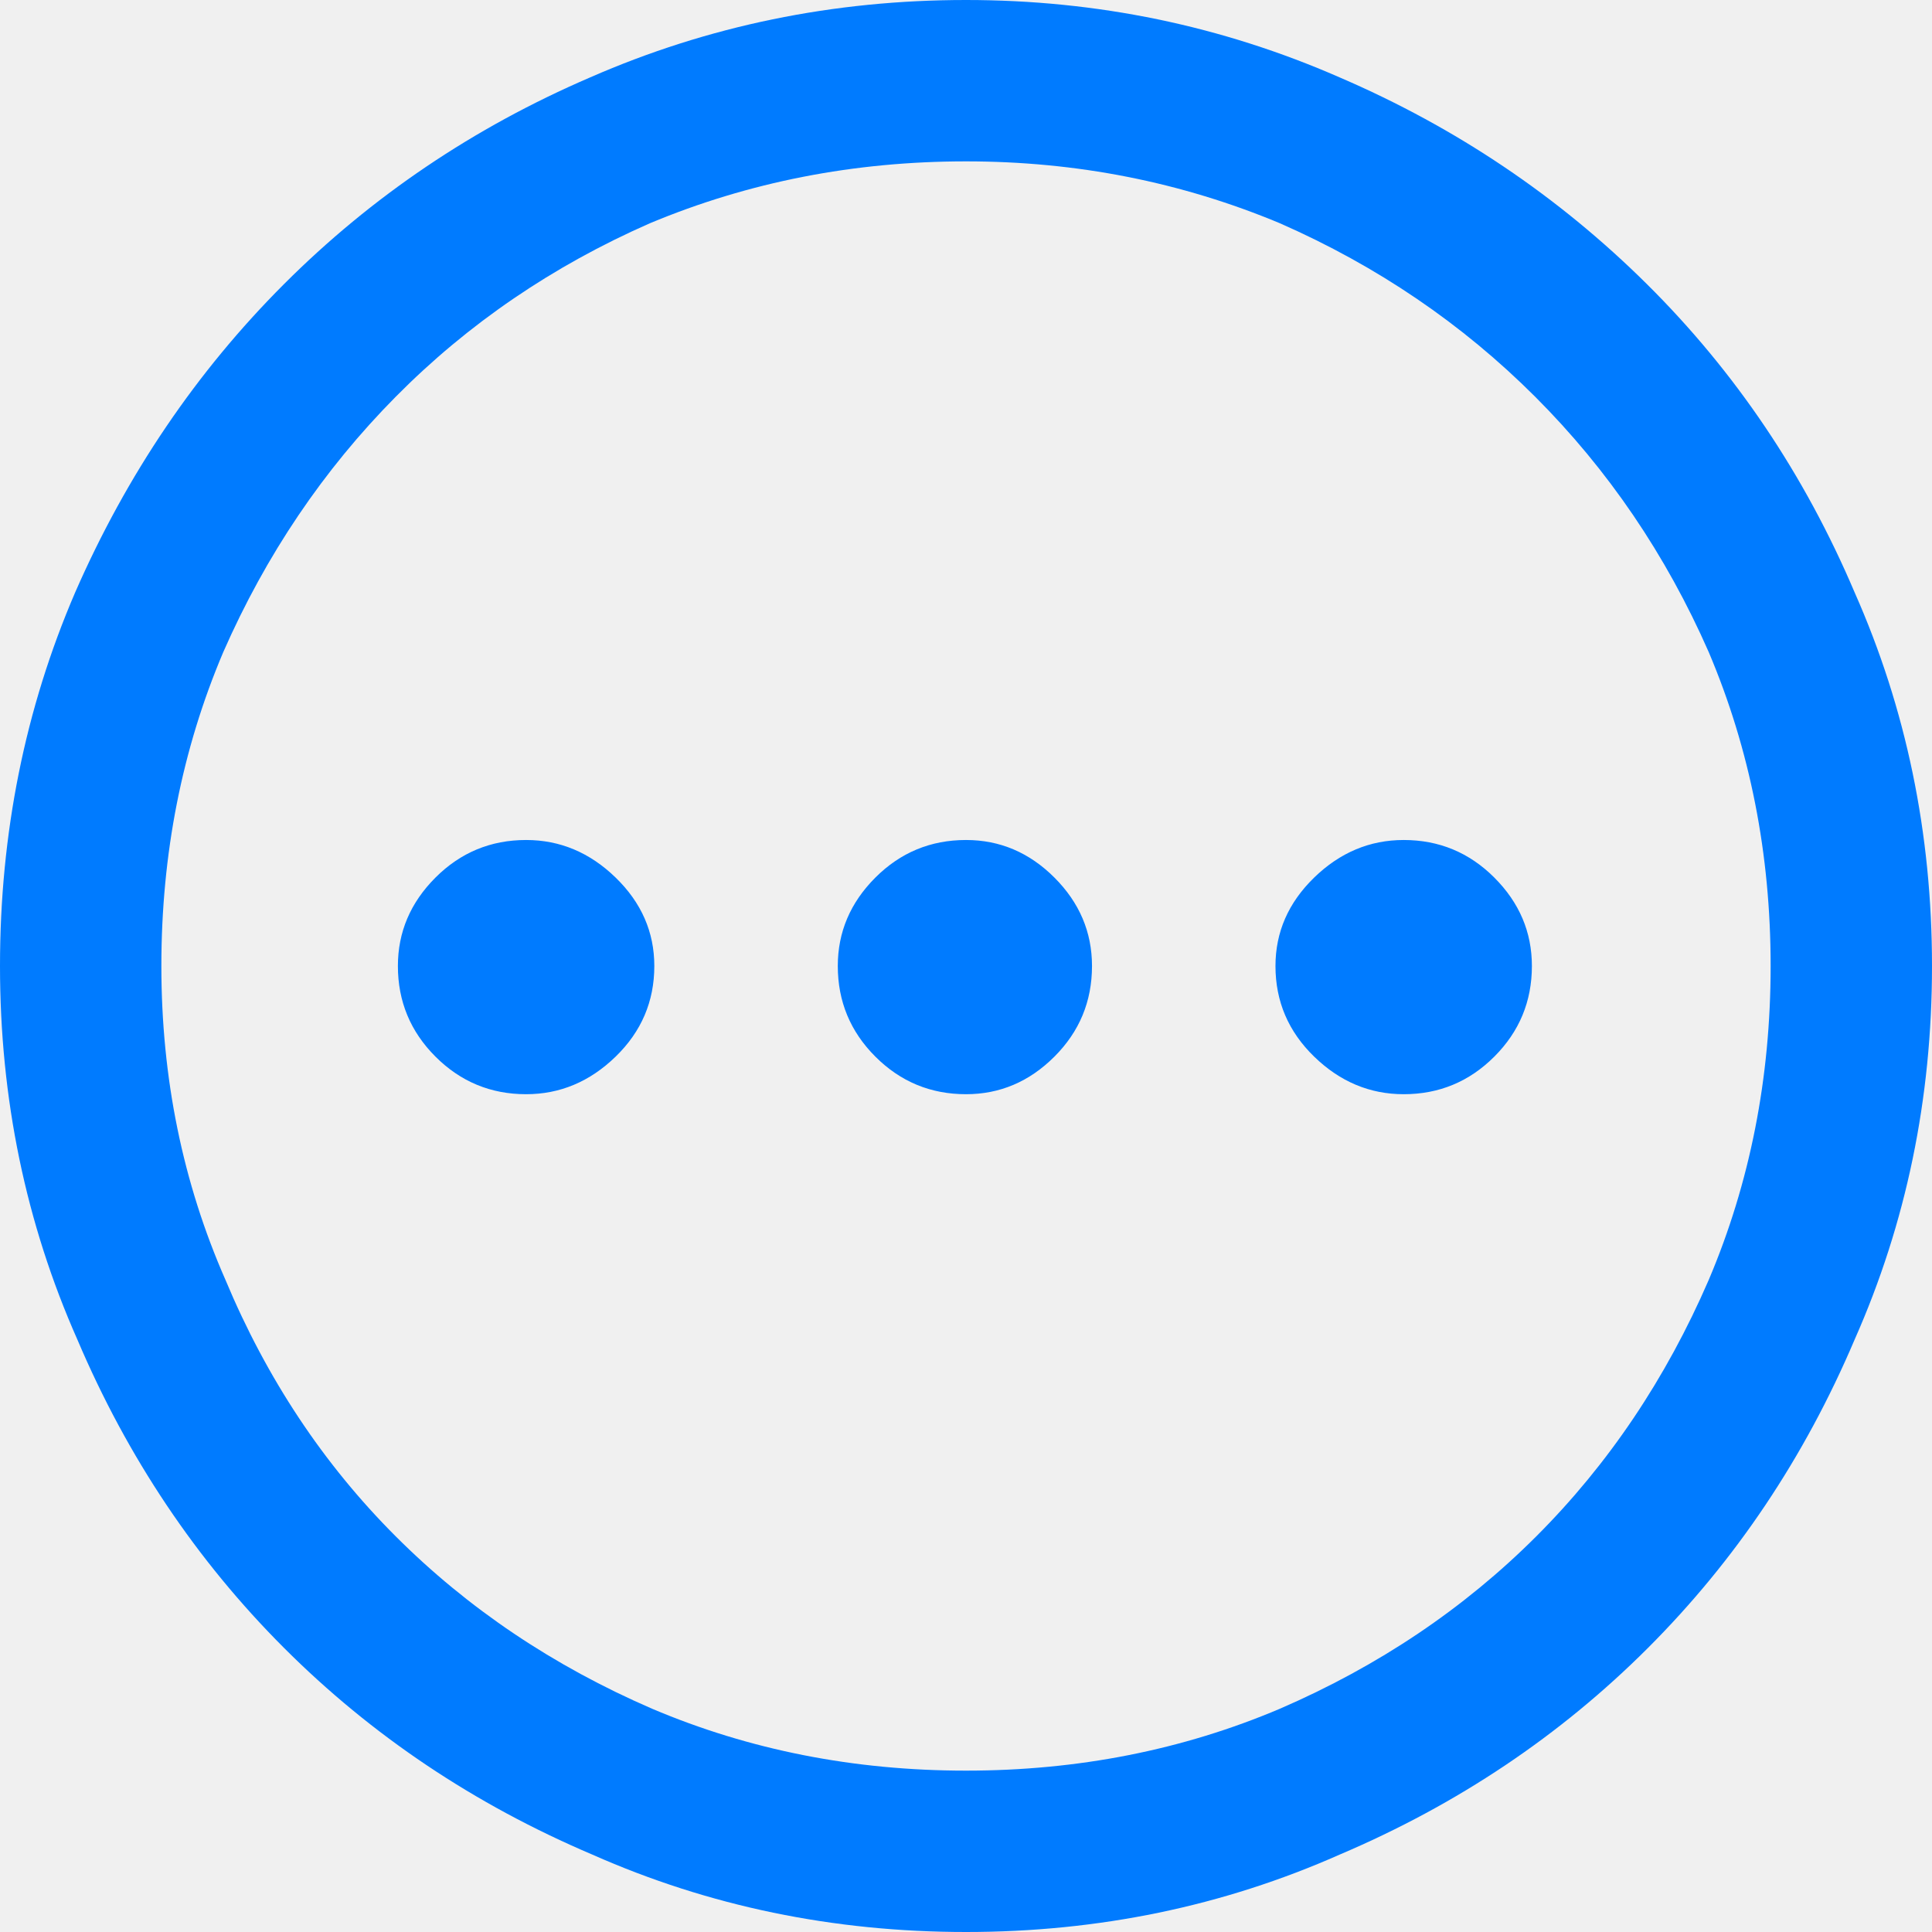
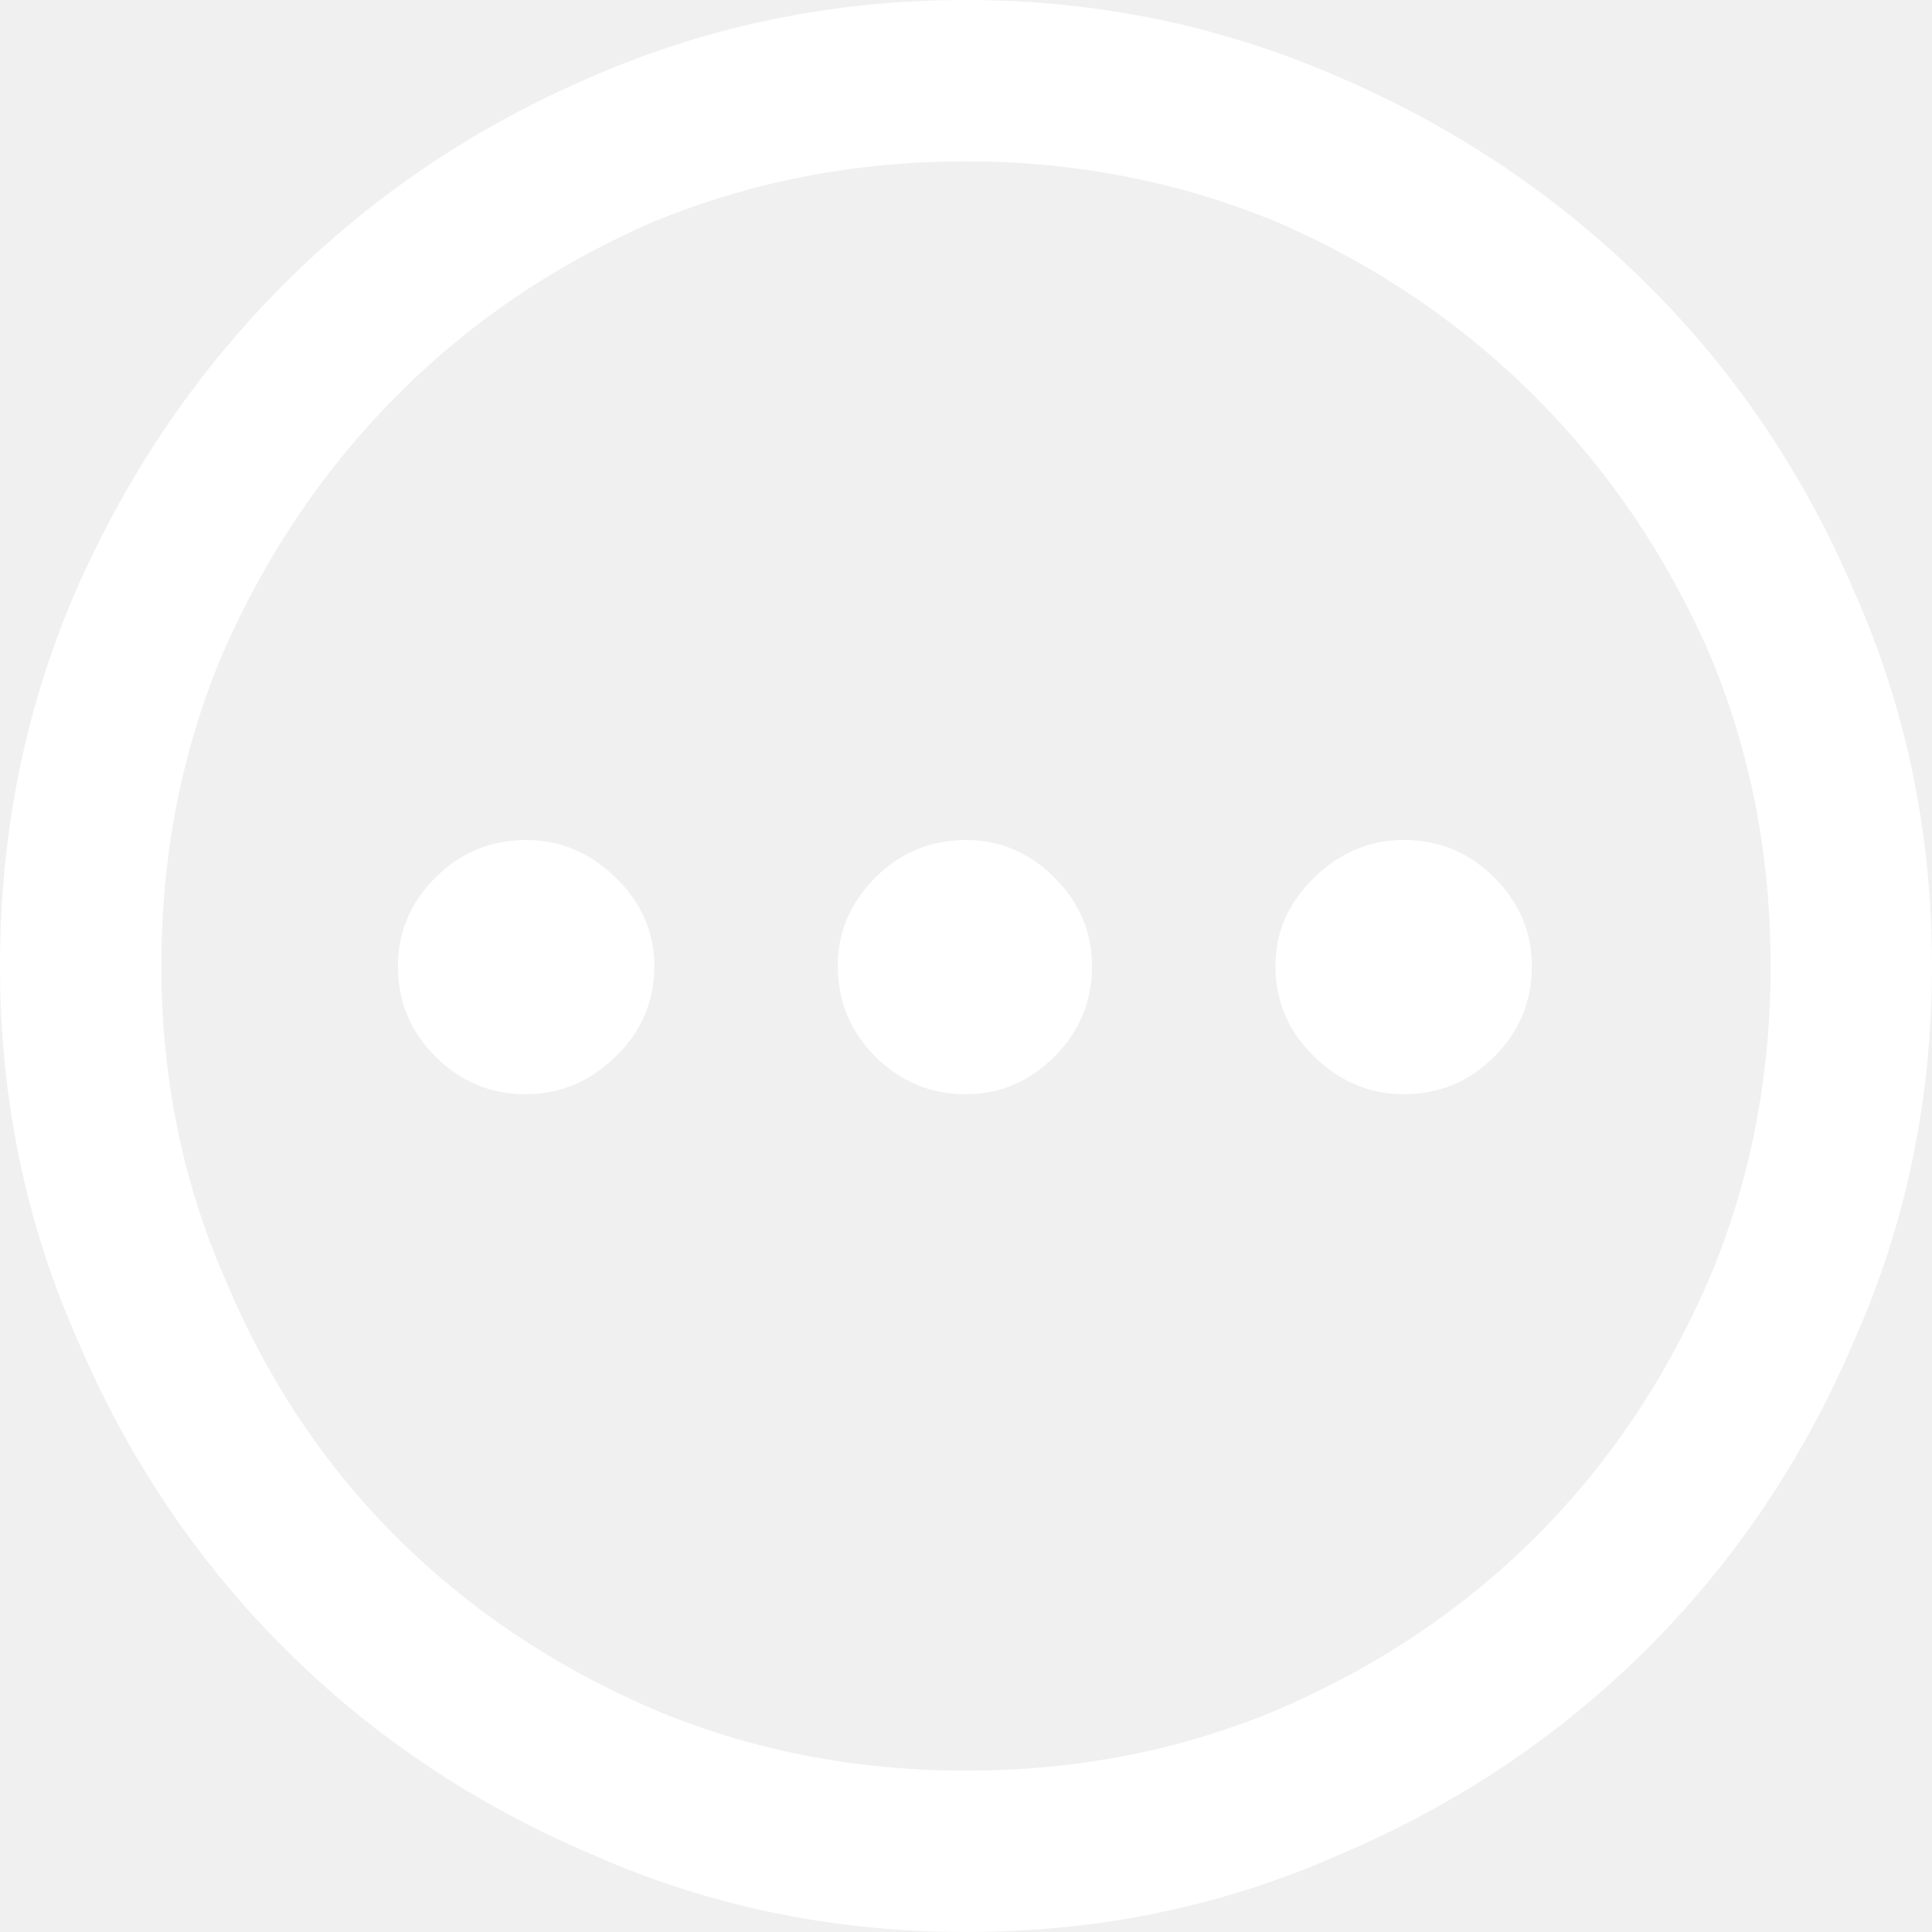
<svg xmlns="http://www.w3.org/2000/svg" height="100%" viewBox="75 75 874 874" width="100%">
-   <path d="M512,949C572,949 628.333,937.333 681,914C734.333,891.333 780.833,860.167 820.5,820.5C860.167,780.833 891.333,734.333 914,681C937.333,628.333 949,572 949,512C949,452 937.333,395.667 914,343C891.333,289.667 860,243.167 820,203.5C780,163.833 733.667,132.667 681,110C627.667,86.667 571.333,75 512,75C452,75 395.333,86.667 342,110C289.333,132.667 243.167,163.833 203.5,203.5C163.833,243.167 132.333,289.667 109,343C86.333,395.667 75,452 75,512C75,572 86.667,628.333 110,681C132.667,734.333 163.833,780.833 203.5,820.5C243.167,860.167 289.667,891.333 343,914C395.667,937.333 452,949 512,949ZM512,876C461.333,876 414,866.667 370,848C325.333,828.667 286.667,802.667 254,770C221.333,737.333 195.667,698.667 177,654C157.667,610 148,562.667 148,512C148,461.333 157.333,414 176,370C195.333,326 221.333,287.5 254,254.5C286.667,221.5 325,195.333 369,176C413.667,157.333 461.333,148 512,148C562,148 609.333,157.333 654,176C698,195.333 736.5,221.5 769.5,254.5C802.5,287.5 828.667,326 848,370C866.667,414 876,461.333 876,512C876,562.667 866.667,610 848,654C828.667,698.667 802.667,737.333 770,770C737.333,802.667 698.667,828.667 654,848C610,866.667 562.667,876 512,876ZM371,512C371,496.667 365.167,483.333 353.5,472C341.833,460.667 328.333,455 313,455C297,455 283.333,460.667 272,472C260.667,483.333 255,496.667 255,512C255,528 260.667,541.667 272,553C283.333,564.333 297,570 313,570C328.333,570 341.833,564.333 353.5,553C365.167,541.667 371,528 371,512ZM569,512C569,496.667 563.333,483.333 552,472C540.667,460.667 527.333,455 512,455C496,455 482.333,460.667 471,472C459.667,483.333 454,496.667 454,512C454,528 459.667,541.667 471,553C482.333,564.333 496,570 512,570C527.333,570 540.667,564.333 552,553C563.333,541.667 569,528 569,512ZM768,512C768,496.667 762.333,483.333 751,472C739.667,460.667 726,455 710,455C694.667,455 681.167,460.667 669.5,472C657.833,483.333 652,496.667 652,512C652,528 657.833,541.667 669.5,553C681.167,564.333 694.667,570 710,570C726,570 739.667,564.333 751,553C762.333,541.667 768,528 768,512Z" fill="#007BFF" fill-opacity="1">
+   <path d="M512,949C572,949 628.333,937.333 681,914C734.333,891.333 780.833,860.167 820.5,820.5C860.167,780.833 891.333,734.333 914,681C937.333,628.333 949,572 949,512C949,452 937.333,395.667 914,343C891.333,289.667 860,243.167 820,203.5C780,163.833 733.667,132.667 681,110C627.667,86.667 571.333,75 512,75C452,75 395.333,86.667 342,110C289.333,132.667 243.167,163.833 203.5,203.5C163.833,243.167 132.333,289.667 109,343C86.333,395.667 75,452 75,512C75,572 86.667,628.333 110,681C132.667,734.333 163.833,780.833 203.5,820.5C243.167,860.167 289.667,891.333 343,914C395.667,937.333 452,949 512,949ZM512,876C461.333,876 414,866.667 370,848C325.333,828.667 286.667,802.667 254,770C221.333,737.333 195.667,698.667 177,654C157.667,610 148,562.667 148,512C148,461.333 157.333,414 176,370C195.333,326 221.333,287.5 254,254.5C286.667,221.5 325,195.333 369,176C413.667,157.333 461.333,148 512,148C562,148 609.333,157.333 654,176C698,195.333 736.5,221.5 769.5,254.5C802.5,287.5 828.667,326 848,370C866.667,414 876,461.333 876,512C876,562.667 866.667,610 848,654C828.667,698.667 802.667,737.333 770,770C737.333,802.667 698.667,828.667 654,848C610,866.667 562.667,876 512,876ZM371,512C371,496.667 365.167,483.333 353.5,472C341.833,460.667 328.333,455 313,455C297,455 283.333,460.667 272,472C260.667,483.333 255,496.667 255,512C255,528 260.667,541.667 272,553C283.333,564.333 297,570 313,570C328.333,570 341.833,564.333 353.5,553C365.167,541.667 371,528 371,512ZM569,512C569,496.667 563.333,483.333 552,472C540.667,460.667 527.333,455 512,455C496,455 482.333,460.667 471,472C459.667,483.333 454,496.667 454,512C454,528 459.667,541.667 471,553C482.333,564.333 496,570 512,570C527.333,570 540.667,564.333 552,553C563.333,541.667 569,528 569,512ZM768,512C768,496.667 762.333,483.333 751,472C739.667,460.667 726,455 710,455C694.667,455 681.167,460.667 669.5,472C657.833,483.333 652,496.667 652,512C652,528 657.833,541.667 669.5,553C681.167,564.333 694.667,570 710,570C726,570 739.667,564.333 751,553C762.333,541.667 768,528 768,512Z" fill="#FFFFFF" fill-opacity="1">
  </path>
</svg>
